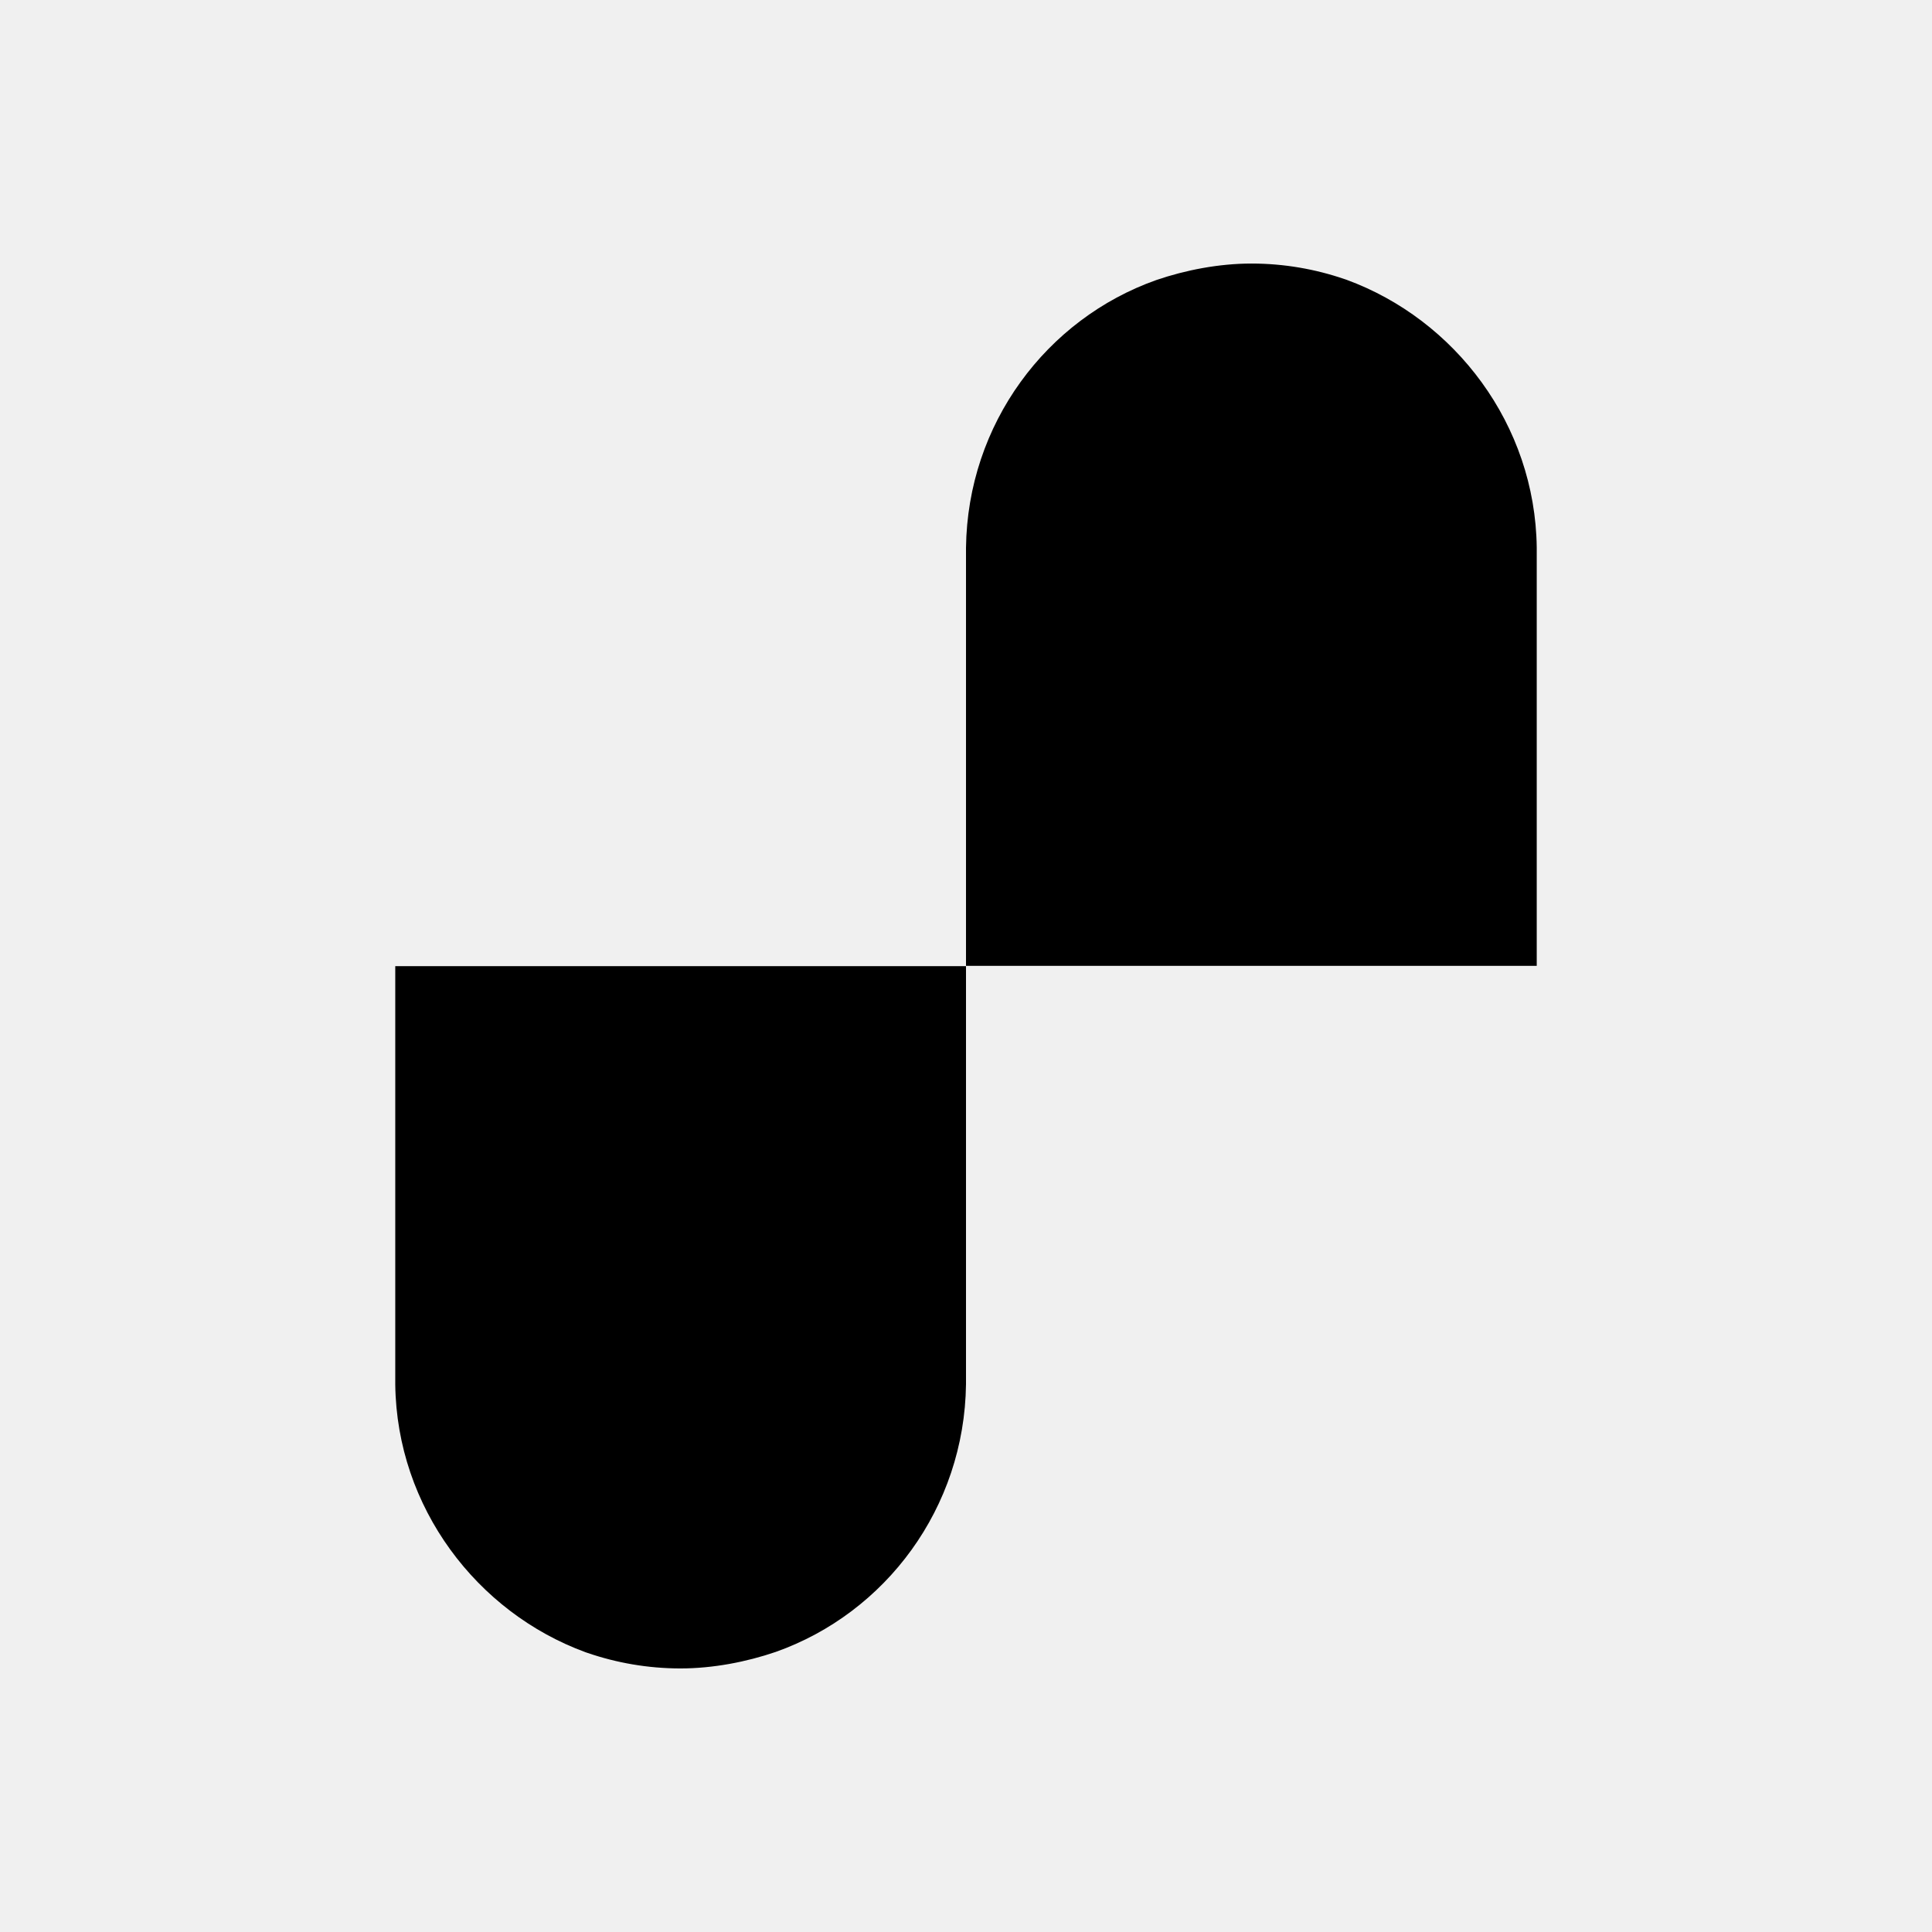
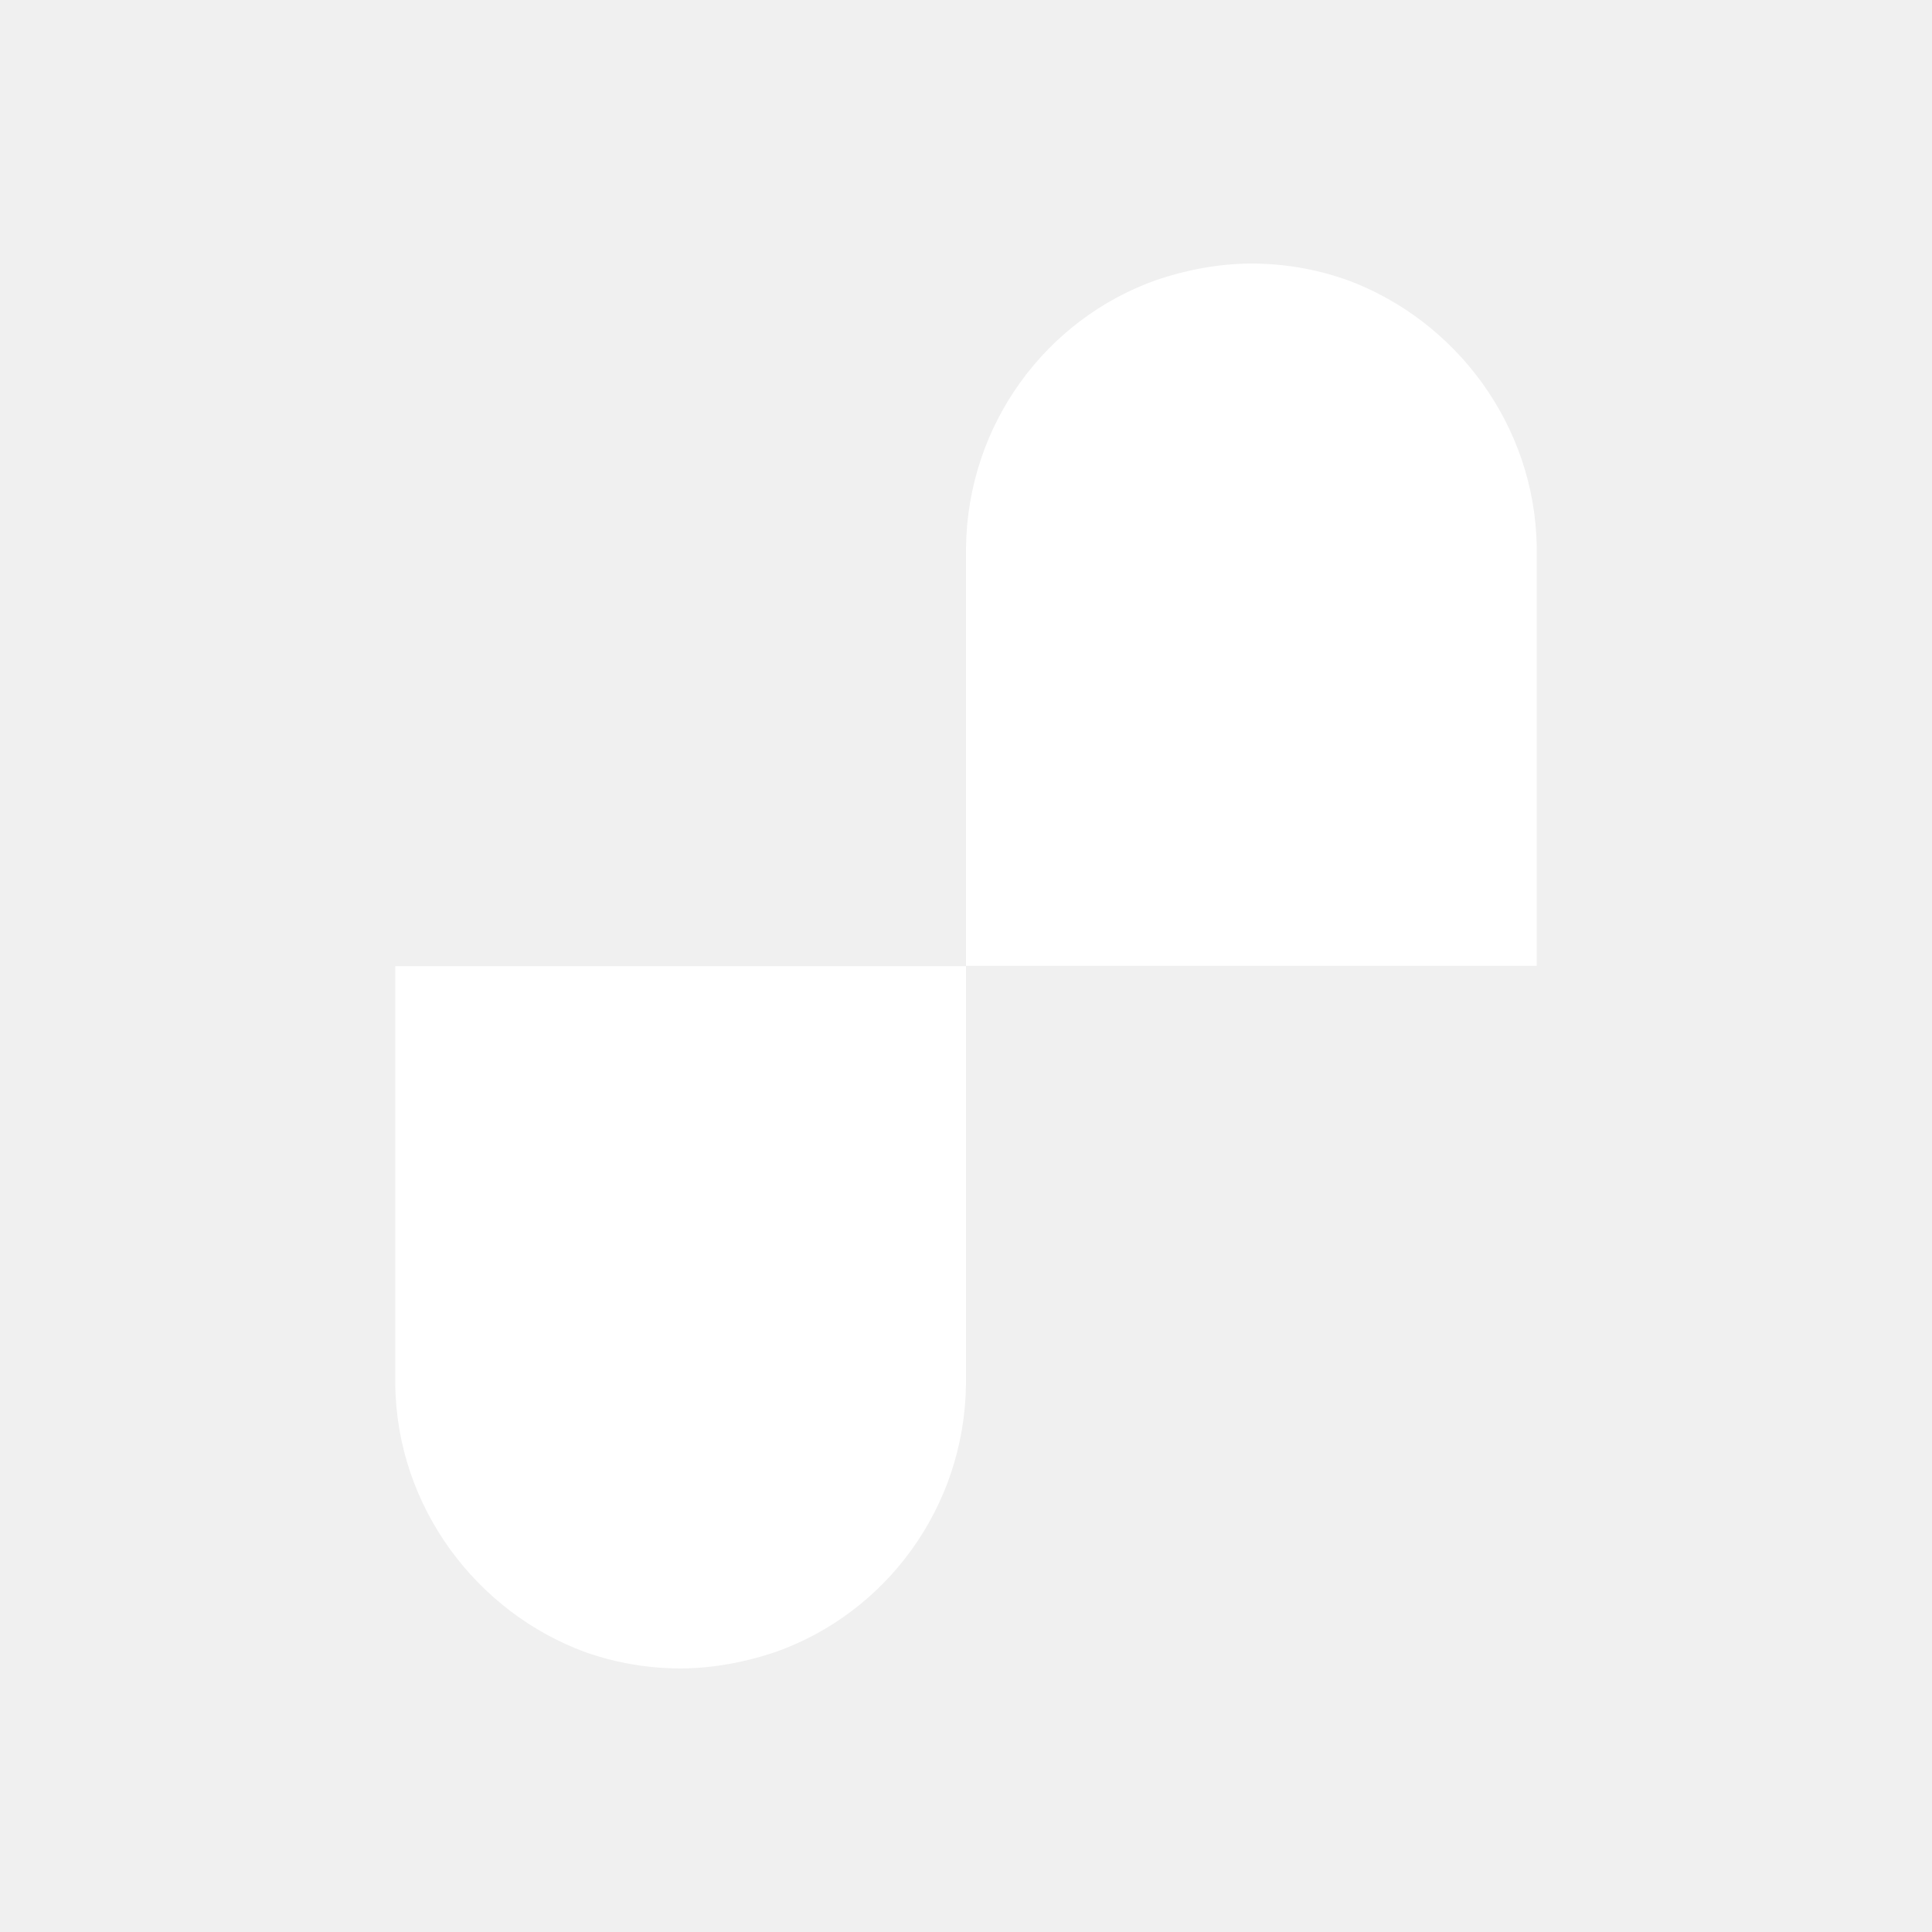
<svg xmlns="http://www.w3.org/2000/svg" width="1000" zoomAndPan="magnify" viewBox="0 0 750 750" height="1000" preserveAspectRatio="xMidYMid meet" version="1.0">
  <defs>
    <clipPath id="ed23dbe7f0">
      <path d="M 222 0.309 L 443.559 0.309 L 443.559 273 L 222 273 Z M 222 0.309 " clip-rule="nonzero" />
    </clipPath>
    <clipPath id="b253f7c74c">
      <path d="M 295.895 6.707 C 307.215 2.844 320.164 0.309 332.84 0.309 C 345.516 0.309 357.711 2.484 368.949 6.348 C 369.188 6.465 369.43 6.465 369.668 6.586 C 411.875 22.039 442.961 62.84 443.559 110.52 L 443.559 273 L 222 273 L 222 110.641 C 222.598 62.598 253.207 21.797 295.895 6.707 Z M 295.895 6.707 " clip-rule="nonzero" />
    </clipPath>
    <clipPath id="bed65cc834">
      <path d="M 0 0.309 L 221.559 0.309 L 221.559 273 L 0 273 Z M 0 0.309 " clip-rule="nonzero" />
    </clipPath>
    <clipPath id="b67dcd3a37">
      <path d="M 73.895 6.707 C 85.215 2.844 98.164 0.309 110.84 0.309 C 123.516 0.309 135.711 2.484 146.949 6.348 C 147.188 6.465 147.43 6.465 147.668 6.586 C 189.875 22.039 220.961 62.84 221.559 110.52 L 221.559 273 L 0 273 L 0 110.641 C 0.598 62.598 31.207 21.797 73.895 6.707 Z M 73.895 6.707 " clip-rule="nonzero" />
    </clipPath>
    <clipPath id="4447639252">
      <rect x="0" width="222" y="0" height="273" />
    </clipPath>
    <clipPath id="4a8524ad58">
      <path d="M 0.441 272.195 L 222 272.195 L 222 545.684 L 0.441 545.684 Z M 0.441 272.195 " clip-rule="nonzero" />
    </clipPath>
    <clipPath id="446c6fca91">
      <path d="M 148.105 539.285 C 136.785 543.148 123.836 545.684 111.16 545.684 C 98.484 545.684 86.289 543.508 75.051 539.648 C 74.812 539.527 74.57 539.527 74.332 539.406 C 32.125 523.953 1.039 483.152 0.441 435.473 L 0.441 272.992 L 222 272.992 L 222 435.352 C 221.402 483.395 190.793 524.195 148.105 539.285 Z M 148.105 539.285 " clip-rule="nonzero" />
    </clipPath>
    <clipPath id="d667faaadc">
      <path d="M 0.441 1 L 222 1 L 222 273.684 L 0.441 273.684 Z M 0.441 1 " clip-rule="nonzero" />
    </clipPath>
    <clipPath id="fcb4da9024">
      <path d="M 148.105 267.285 C 136.785 271.148 123.836 273.684 111.16 273.684 C 98.484 273.684 86.289 271.508 75.051 267.648 C 74.812 267.527 74.57 267.527 74.332 267.406 C 32.125 251.953 1.039 211.152 0.441 163.473 L 0.441 0.992 L 222 0.992 L 222 163.352 C 221.402 211.395 190.793 252.195 148.105 267.285 Z M 148.105 267.285 " clip-rule="nonzero" />
    </clipPath>
    <clipPath id="ddefe48505">
      <rect x="0" width="222" y="0" height="274" />
    </clipPath>
    <clipPath id="a7872708fe">
      <rect x="0" width="444" y="0" height="546" />
    </clipPath>
  </defs>
  <g transform="matrix(1, 0, 0, 1, 153, 102)">
    <g clip-path="url(#a7872708fe)">
      <g clip-path="url(#ed23dbe7f0)">
        <g clip-path="url(#b253f7c74c)">
          <g transform="matrix(1, 0, 0, 1, 222, -0.000000000000071054)">
            <g clip-path="url(#4447639252)">
              <g clip-path="url(#bed65cc834)">
                <g clip-path="url(#b67dcd3a37)">
-                   <path fill="#000000" d="M 0 0.309 L 221.559 0.309 L 221.559 272.934 L 0 272.934 Z M 0 0.309 " fill-opacity="1" fill-rule="nonzero" />
+                   <path fill="#FFFFFF" d="M 0 0.309 L 221.559 0.309 L 221.559 272.934 L 0 272.934 Z M 0 0.309 " fill-opacity="1" fill-rule="nonzero" />
                </g>
              </g>
            </g>
          </g>
        </g>
      </g>
      <g clip-path="url(#4a8524ad58)">
        <g clip-path="url(#446c6fca91)">
          <g transform="matrix(1, 0, 0, 1, -0.000000000000028422, 272)">
            <g clip-path="url(#ddefe48505)">
              <g clip-path="url(#d667faaadc)">
                <g clip-path="url(#fcb4da9024)">
-                   <path fill="#000000" d="M 222 273.684 L 0.441 273.684 L 0.441 1.059 L 222 1.059 Z M 222 273.684 " fill-opacity="1" fill-rule="nonzero" />
+                   <path fill="#FFFFFF" d="M 222 273.684 L 0.441 273.684 L 0.441 1.059 L 222 1.059 Z M 222 273.684 " fill-opacity="1" fill-rule="nonzero" />
                </g>
              </g>
            </g>
          </g>
        </g>
      </g>
    </g>
  </g>
</svg>
